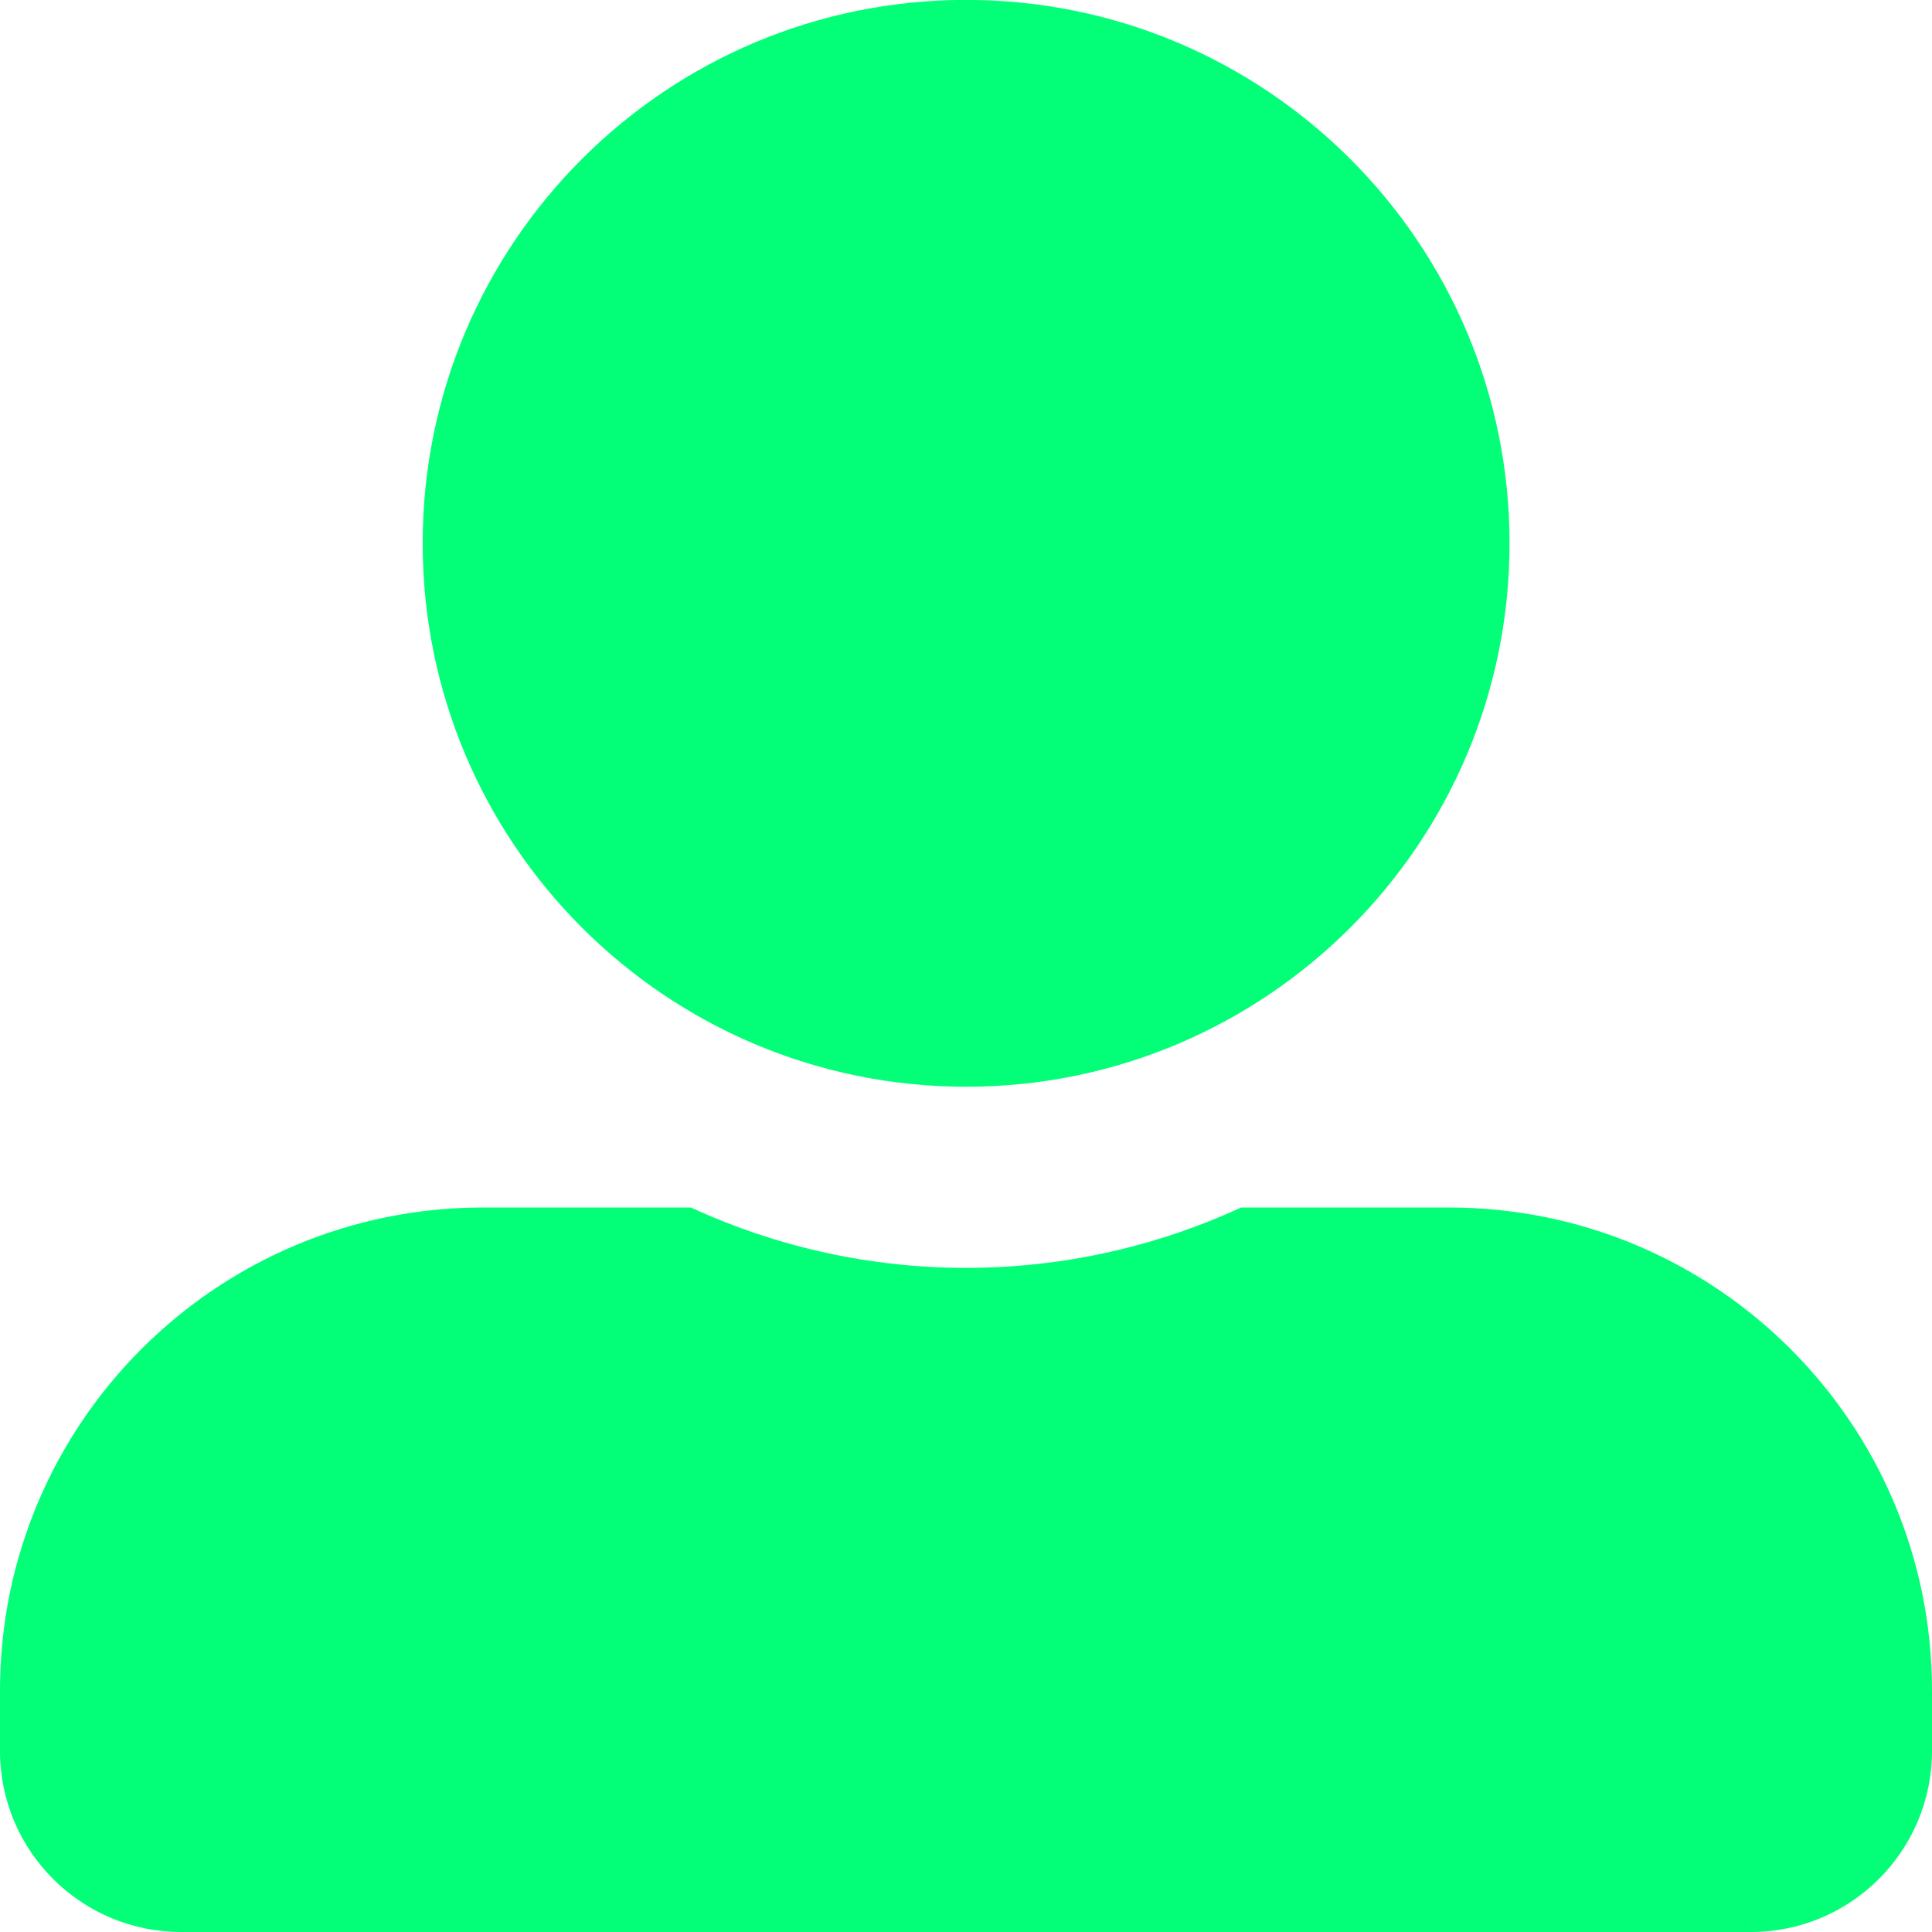
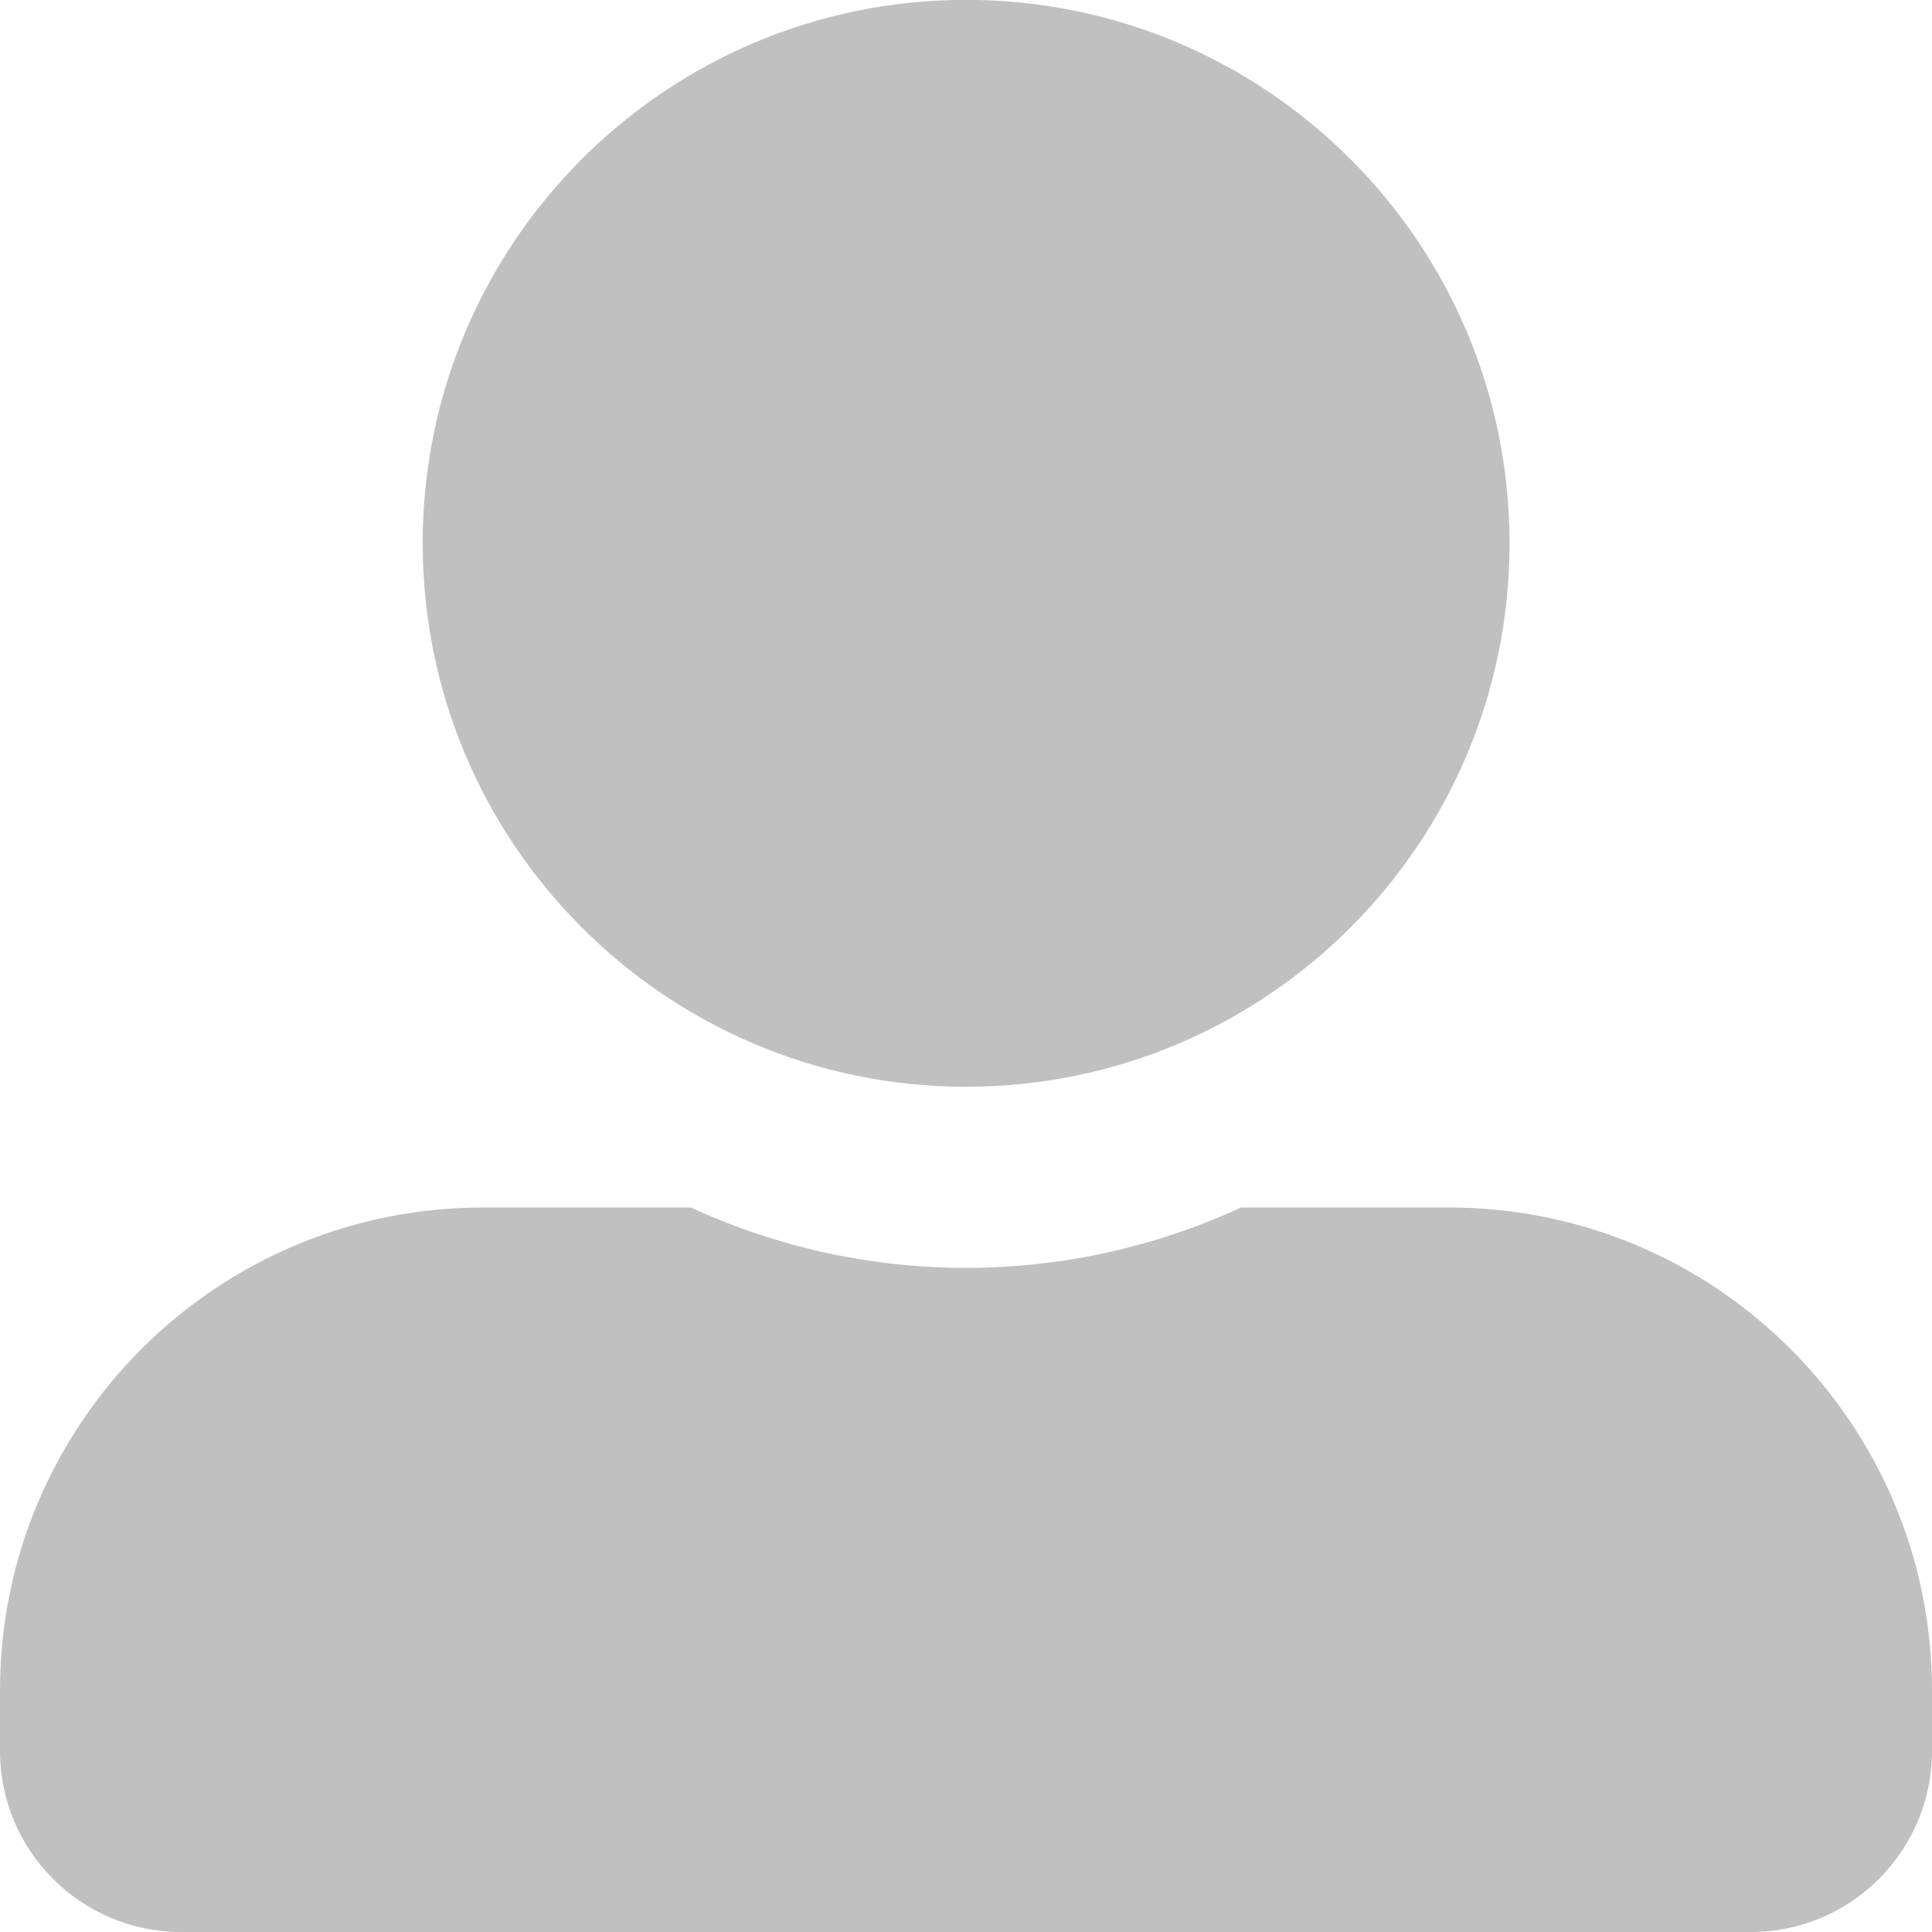
<svg xmlns="http://www.w3.org/2000/svg" width="18" height="18" viewBox="0 0 18 18">
-   <path id="Icon_awesome-user-alt" data-name="Icon awesome-user-alt" d="M9,10.125A5.063,5.063,0,1,0,3.938,5.063,5.064,5.064,0,0,0,9,10.125Zm4.5,1.125H11.563a6.12,6.12,0,0,1-5.126,0H4.5A4.5,4.5,0,0,0,0,15.75v.563A1.688,1.688,0,0,0,1.688,18H16.313A1.688,1.688,0,0,0,18,16.313V15.75A4.5,4.5,0,0,0,13.5,11.25Z" fill="#03ff78" />
+   <path id="Icon_awesome-user-alt" data-name="Icon awesome-user-alt" d="M9,10.125A5.063,5.063,0,1,0,3.938,5.063,5.064,5.064,0,0,0,9,10.125Zm4.5,1.125H11.563a6.12,6.12,0,0,1-5.126,0H4.5A4.5,4.5,0,0,0,0,15.75v.563A1.688,1.688,0,0,0,1.688,18H16.313A1.688,1.688,0,0,0,18,16.313V15.75A4.5,4.5,0,0,0,13.5,11.25Z" fill="#c0c0c0" />
</svg>
